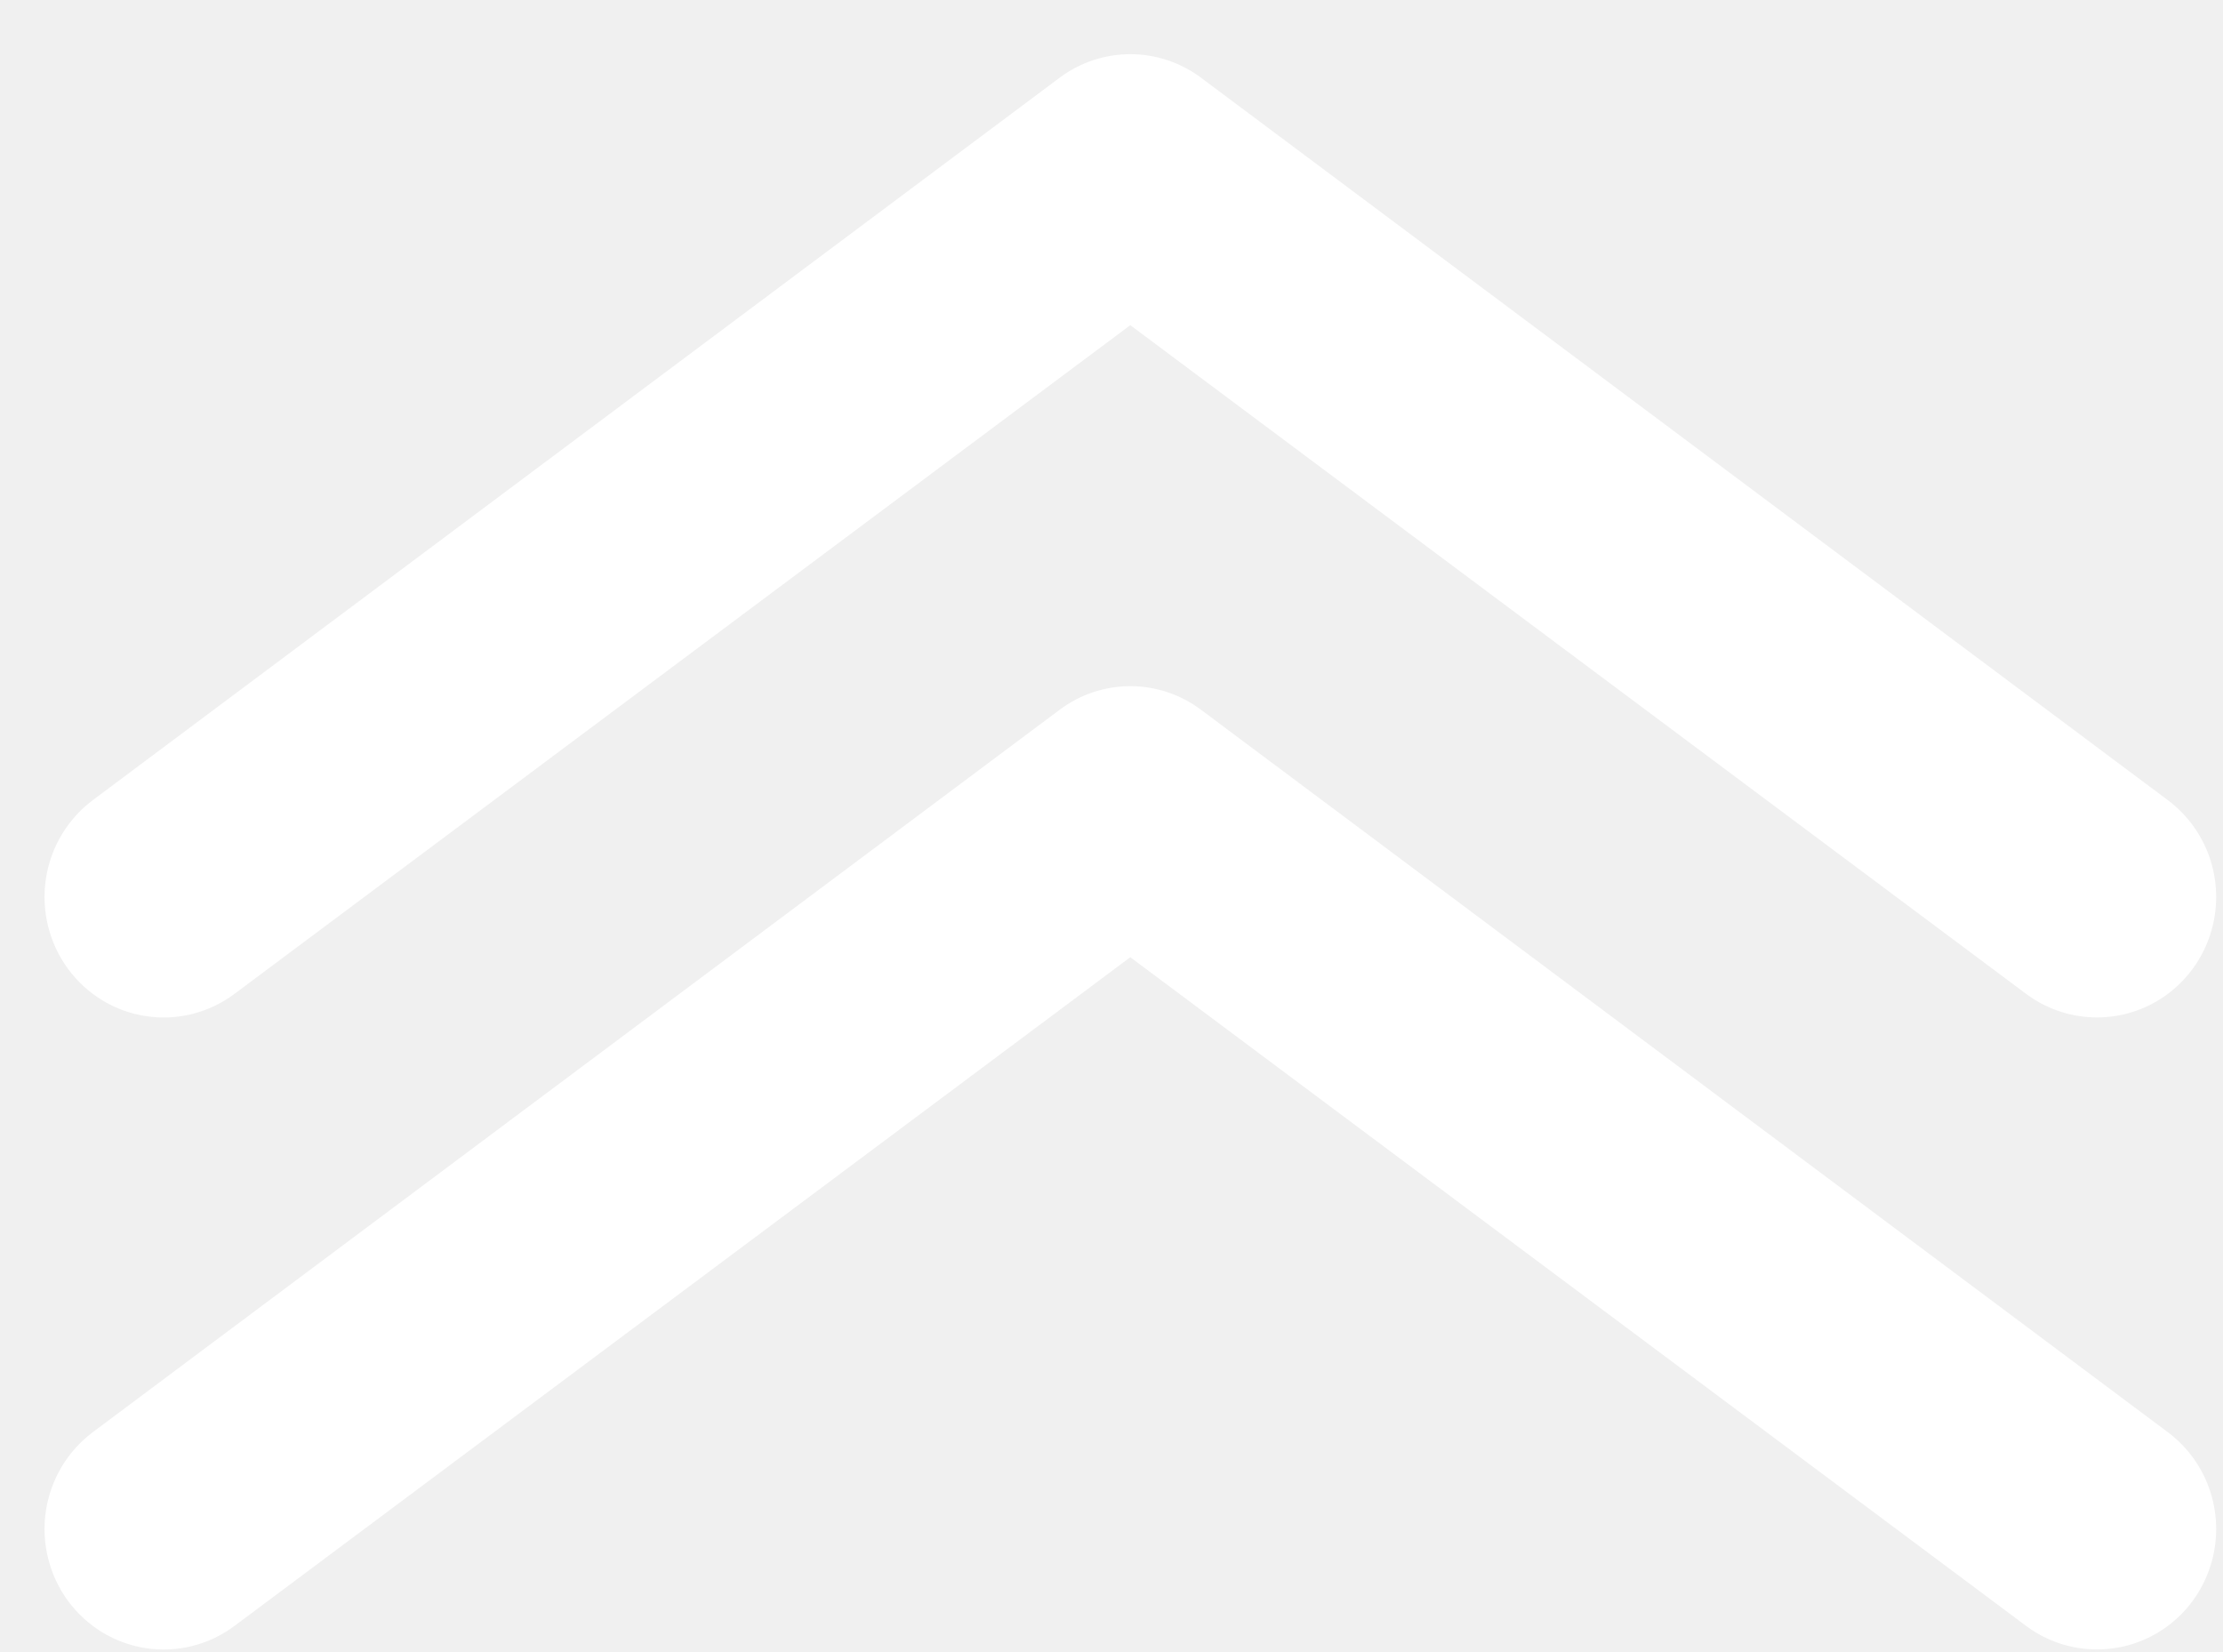
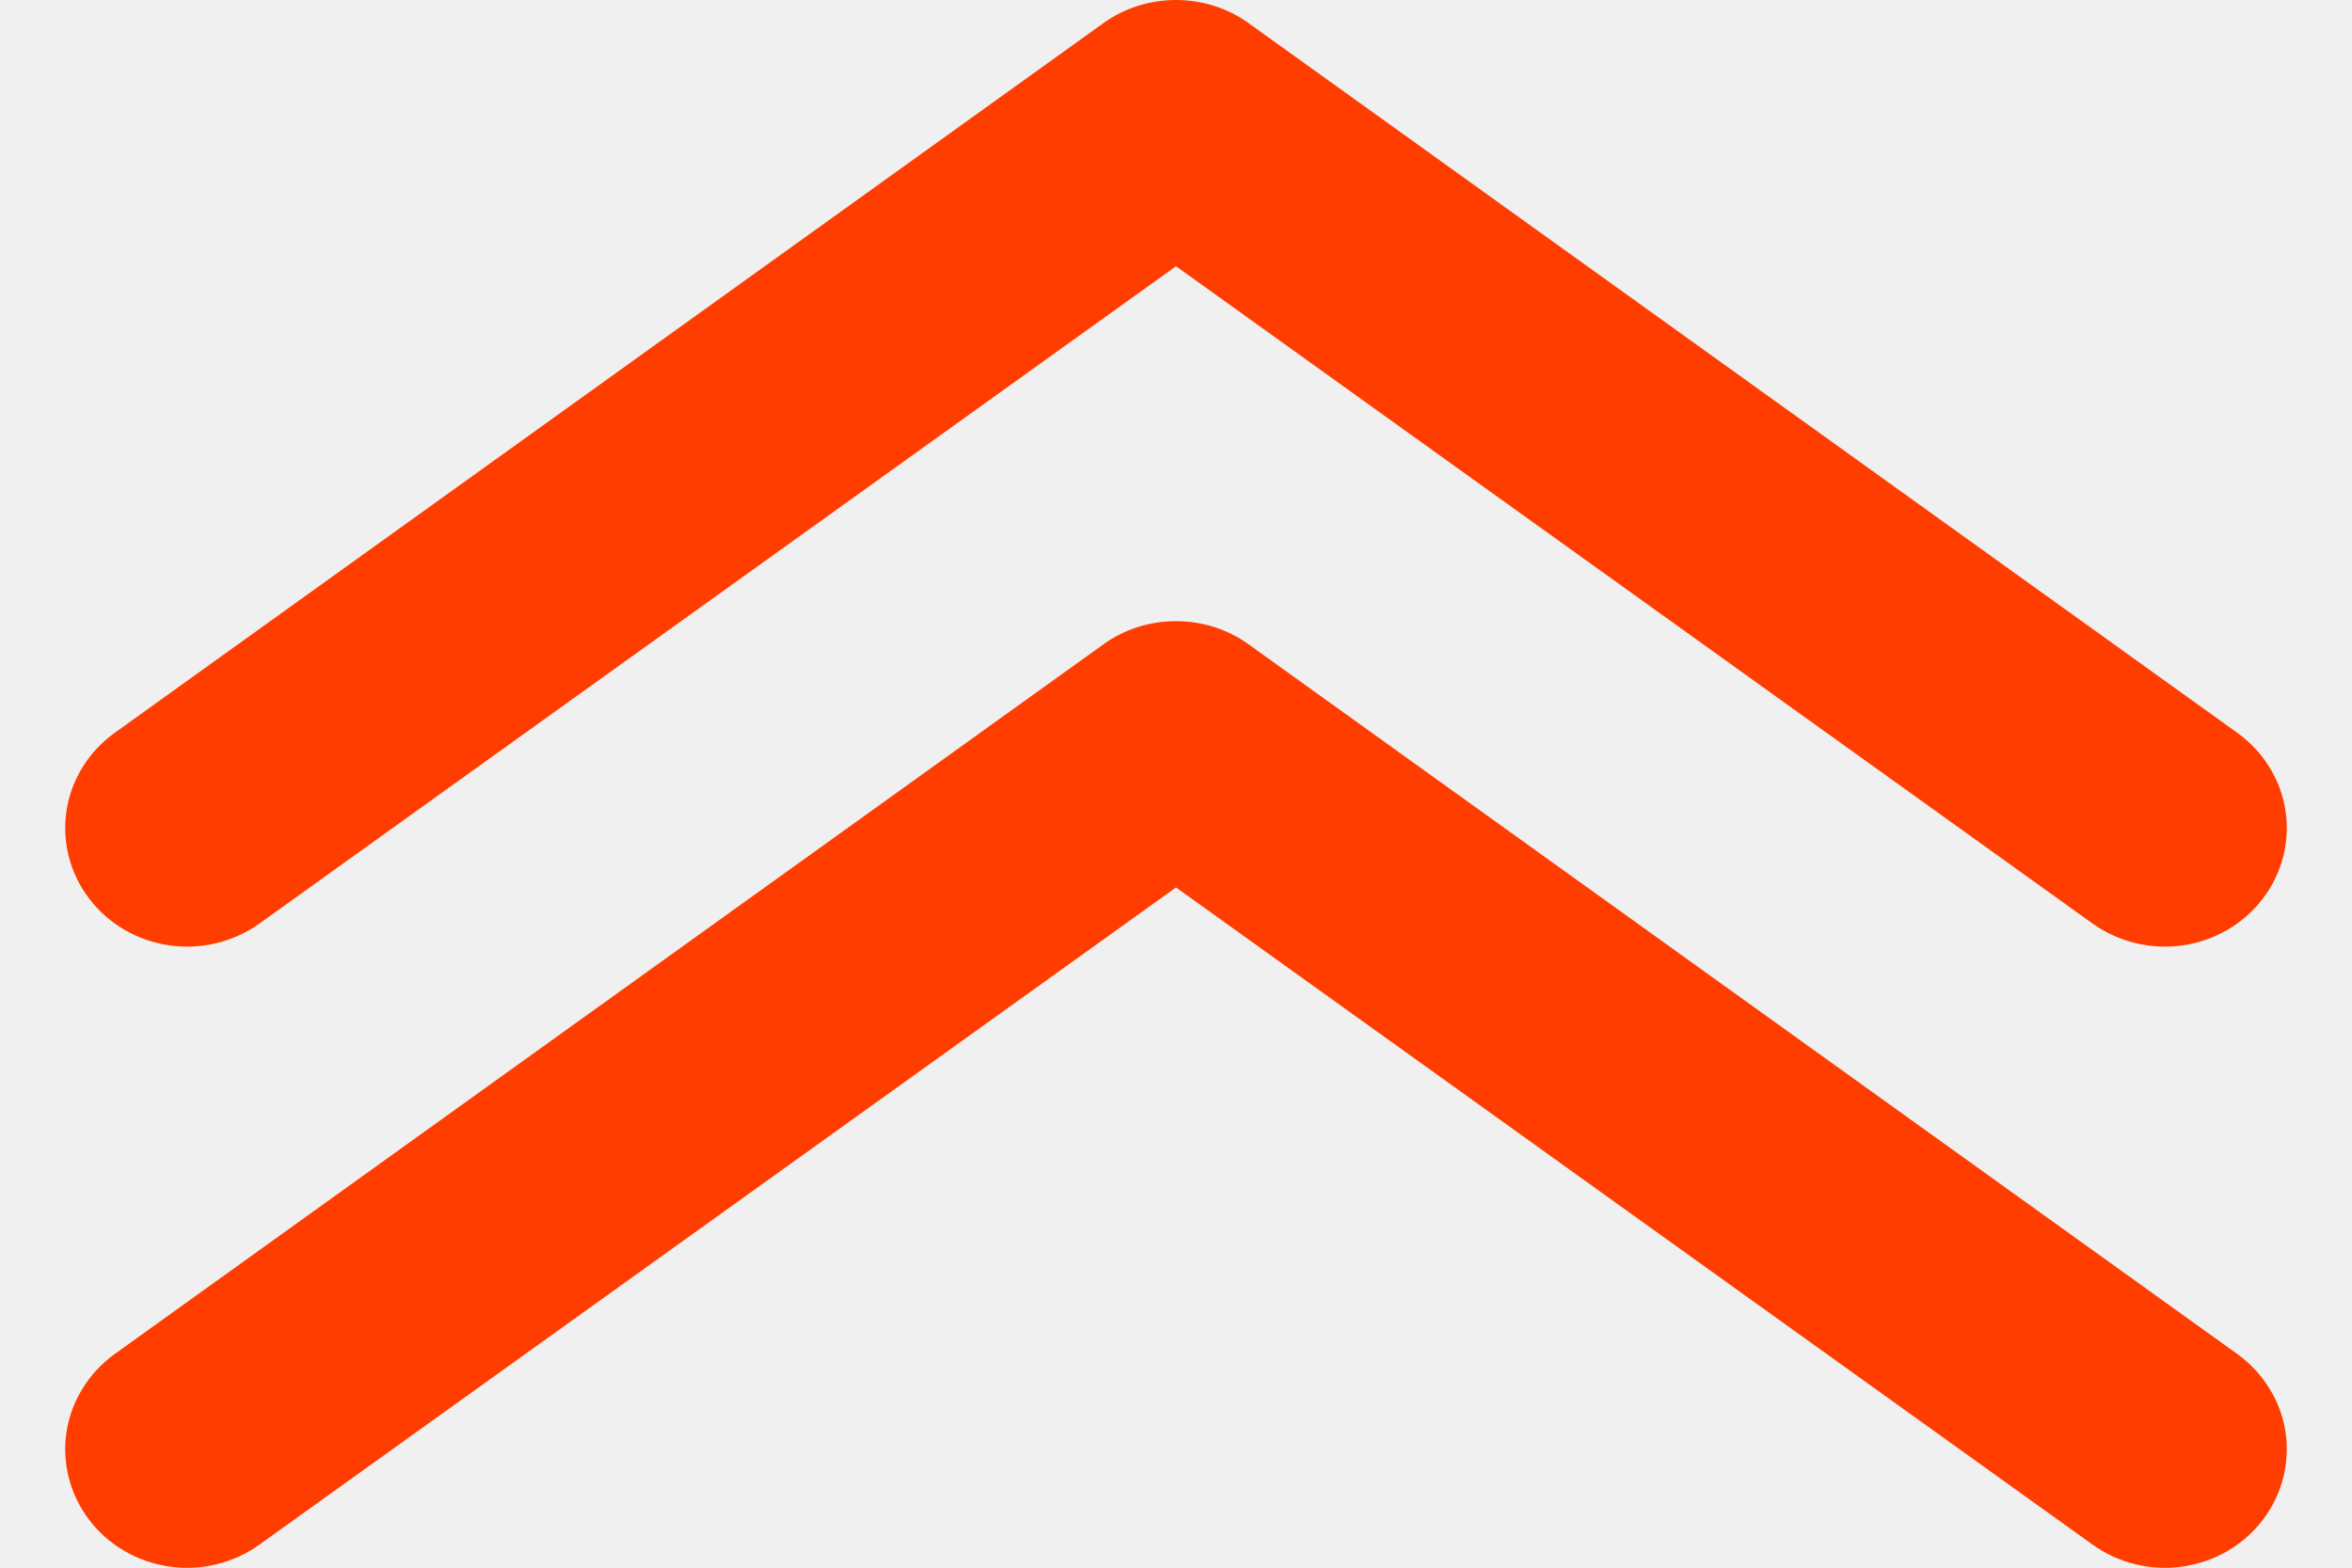
- <svg xmlns="http://www.w3.org/2000/svg" width="35" height="26" viewBox="0 0 35 26" fill="none">
-   <path d="M33.016 25.971C32.615 25.972 32.224 25.843 31.901 25.602L17.796 15.072L3.691 25.602C3.493 25.75 3.268 25.857 3.029 25.917C2.79 25.977 2.542 25.989 2.298 25.952C2.055 25.915 1.821 25.83 1.61 25.702C1.399 25.573 1.215 25.404 1.068 25.204C0.922 25.003 0.816 24.776 0.757 24.534C0.697 24.292 0.685 24.041 0.722 23.794C0.796 23.297 1.062 22.849 1.462 22.55L16.682 11.177C17.004 10.935 17.395 10.804 17.796 10.804C18.197 10.804 18.588 10.935 18.911 11.177L34.13 22.55C34.448 22.787 34.684 23.119 34.804 23.5C34.924 23.881 34.922 24.29 34.798 24.669C34.675 25.049 34.436 25.379 34.116 25.613C33.796 25.847 33.411 25.972 33.016 25.971Z" fill="white" />
-   <path d="M33.016 16.02C32.615 16.02 32.224 15.891 31.901 15.65L17.796 5.12L3.691 15.65C3.291 15.949 2.79 16.075 2.298 16C1.806 15.926 1.364 15.656 1.068 15.252C0.773 14.847 0.648 14.34 0.722 13.842C0.796 13.345 1.062 12.897 1.462 12.598L16.682 1.225C17.004 0.983 17.395 0.853 17.796 0.853C18.197 0.853 18.588 0.983 18.911 1.225L34.13 12.598C34.448 12.835 34.684 13.168 34.804 13.548C34.924 13.929 34.922 14.338 34.798 14.717C34.675 15.097 34.436 15.427 34.116 15.661C33.796 15.895 33.411 16.02 33.016 16.02Z" fill="white" />
+ <svg xmlns="http://www.w3.org/2000/svg" width="18" height="12" viewBox="0 0 18 12" fill="none">
+   <path d="M9 4.755C9.199 4.754 9.394 4.816 9.554 4.931L17.123 10.365C17.221 10.436 17.304 10.525 17.367 10.627C17.431 10.729 17.473 10.842 17.491 10.96C17.527 11.198 17.465 11.44 17.318 11.633C17.171 11.827 16.951 11.955 16.707 11.991C16.462 12.027 16.213 11.966 16.014 11.823L9 6.793L1.986 11.823C1.887 11.894 1.775 11.945 1.657 11.974C1.538 12.003 1.414 12.009 1.293 11.991C1.172 11.973 1.056 11.933 0.951 11.871C0.846 11.81 0.754 11.729 0.682 11.633C0.609 11.537 0.556 11.429 0.527 11.313C0.497 11.198 0.491 11.078 0.509 10.96C0.528 10.842 0.569 10.729 0.633 10.627C0.696 10.525 0.779 10.436 0.877 10.365L8.446 4.931C8.606 4.816 8.801 4.754 9 4.755Z" fill="#FF3D00" />
+   <path d="M9 -0C9.199 -0 9.394 0.061 9.554 0.176L17.123 5.61C17.322 5.753 17.454 5.967 17.491 6.205C17.527 6.443 17.465 6.685 17.318 6.878C17.171 7.072 16.951 7.2 16.707 7.236C16.462 7.272 16.213 7.211 16.014 7.069L9 2.038L1.986 7.069C1.787 7.211 1.538 7.272 1.293 7.236C1.049 7.2 0.829 7.072 0.682 6.878C0.535 6.685 0.473 6.443 0.509 6.205C0.546 5.967 0.678 5.753 0.877 5.61L8.446 0.176C8.606 0.061 8.801 -0 9 -0Z" fill="#FF3D00" />
</svg>
